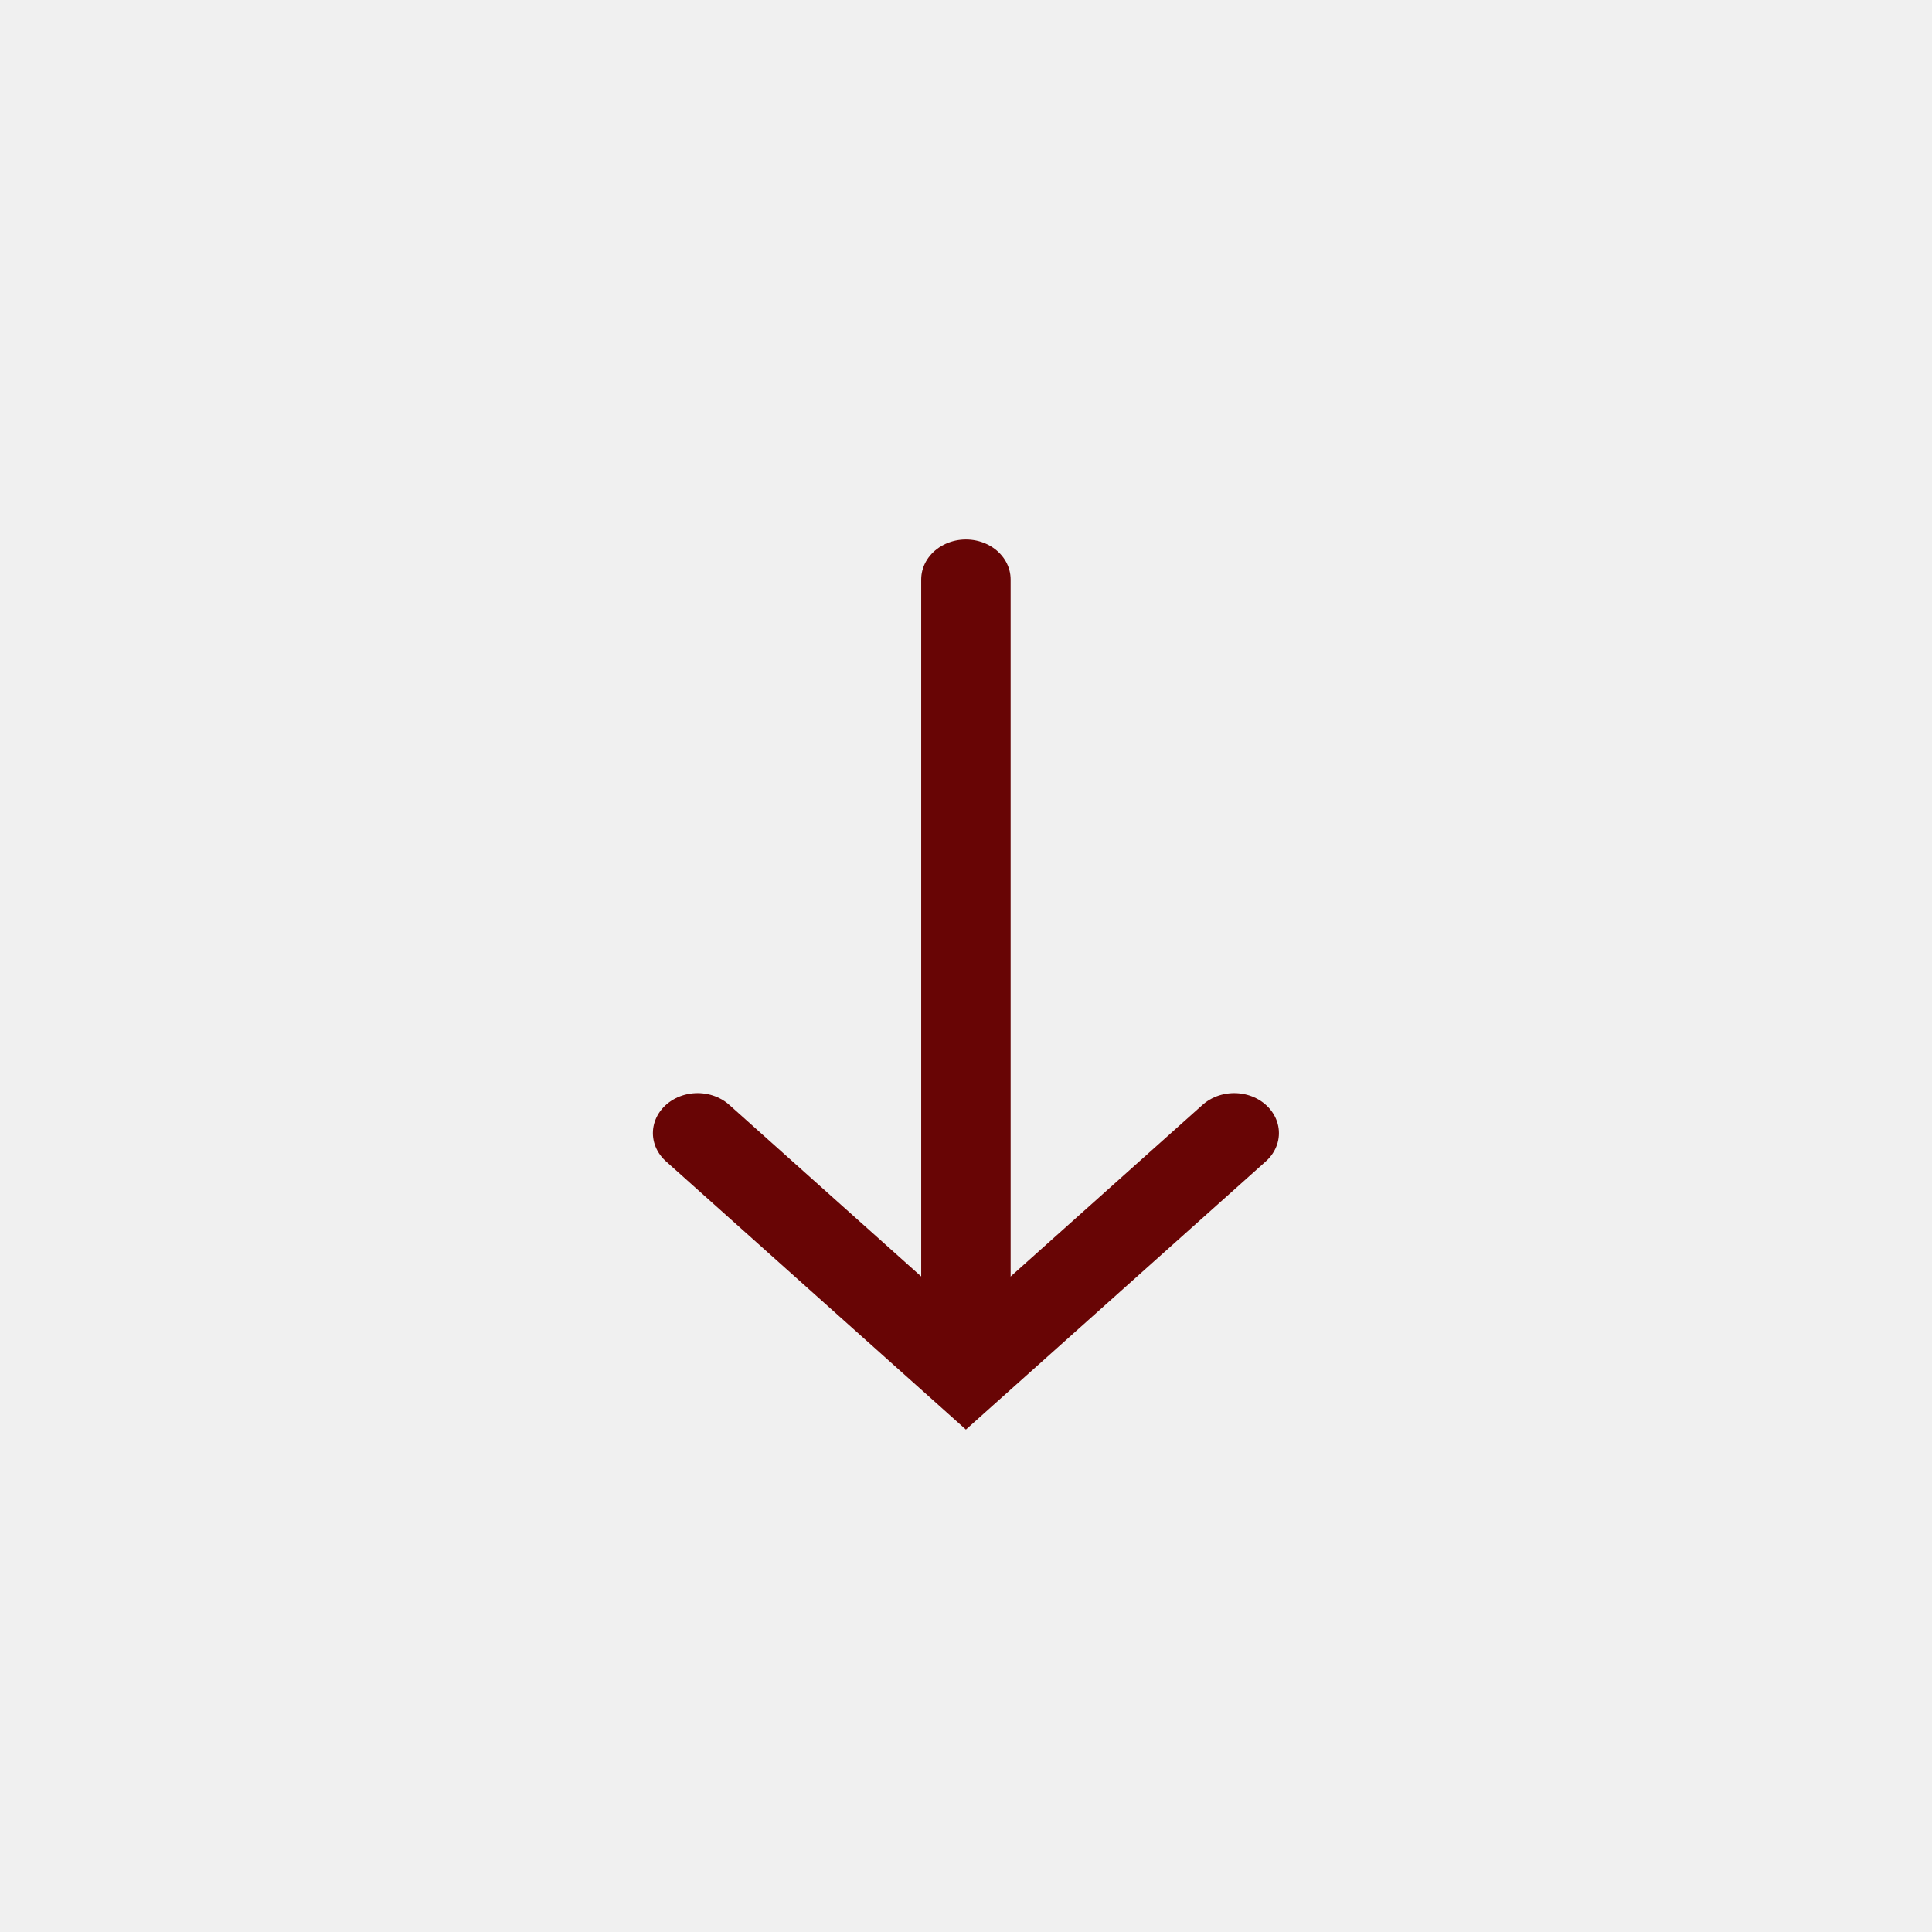
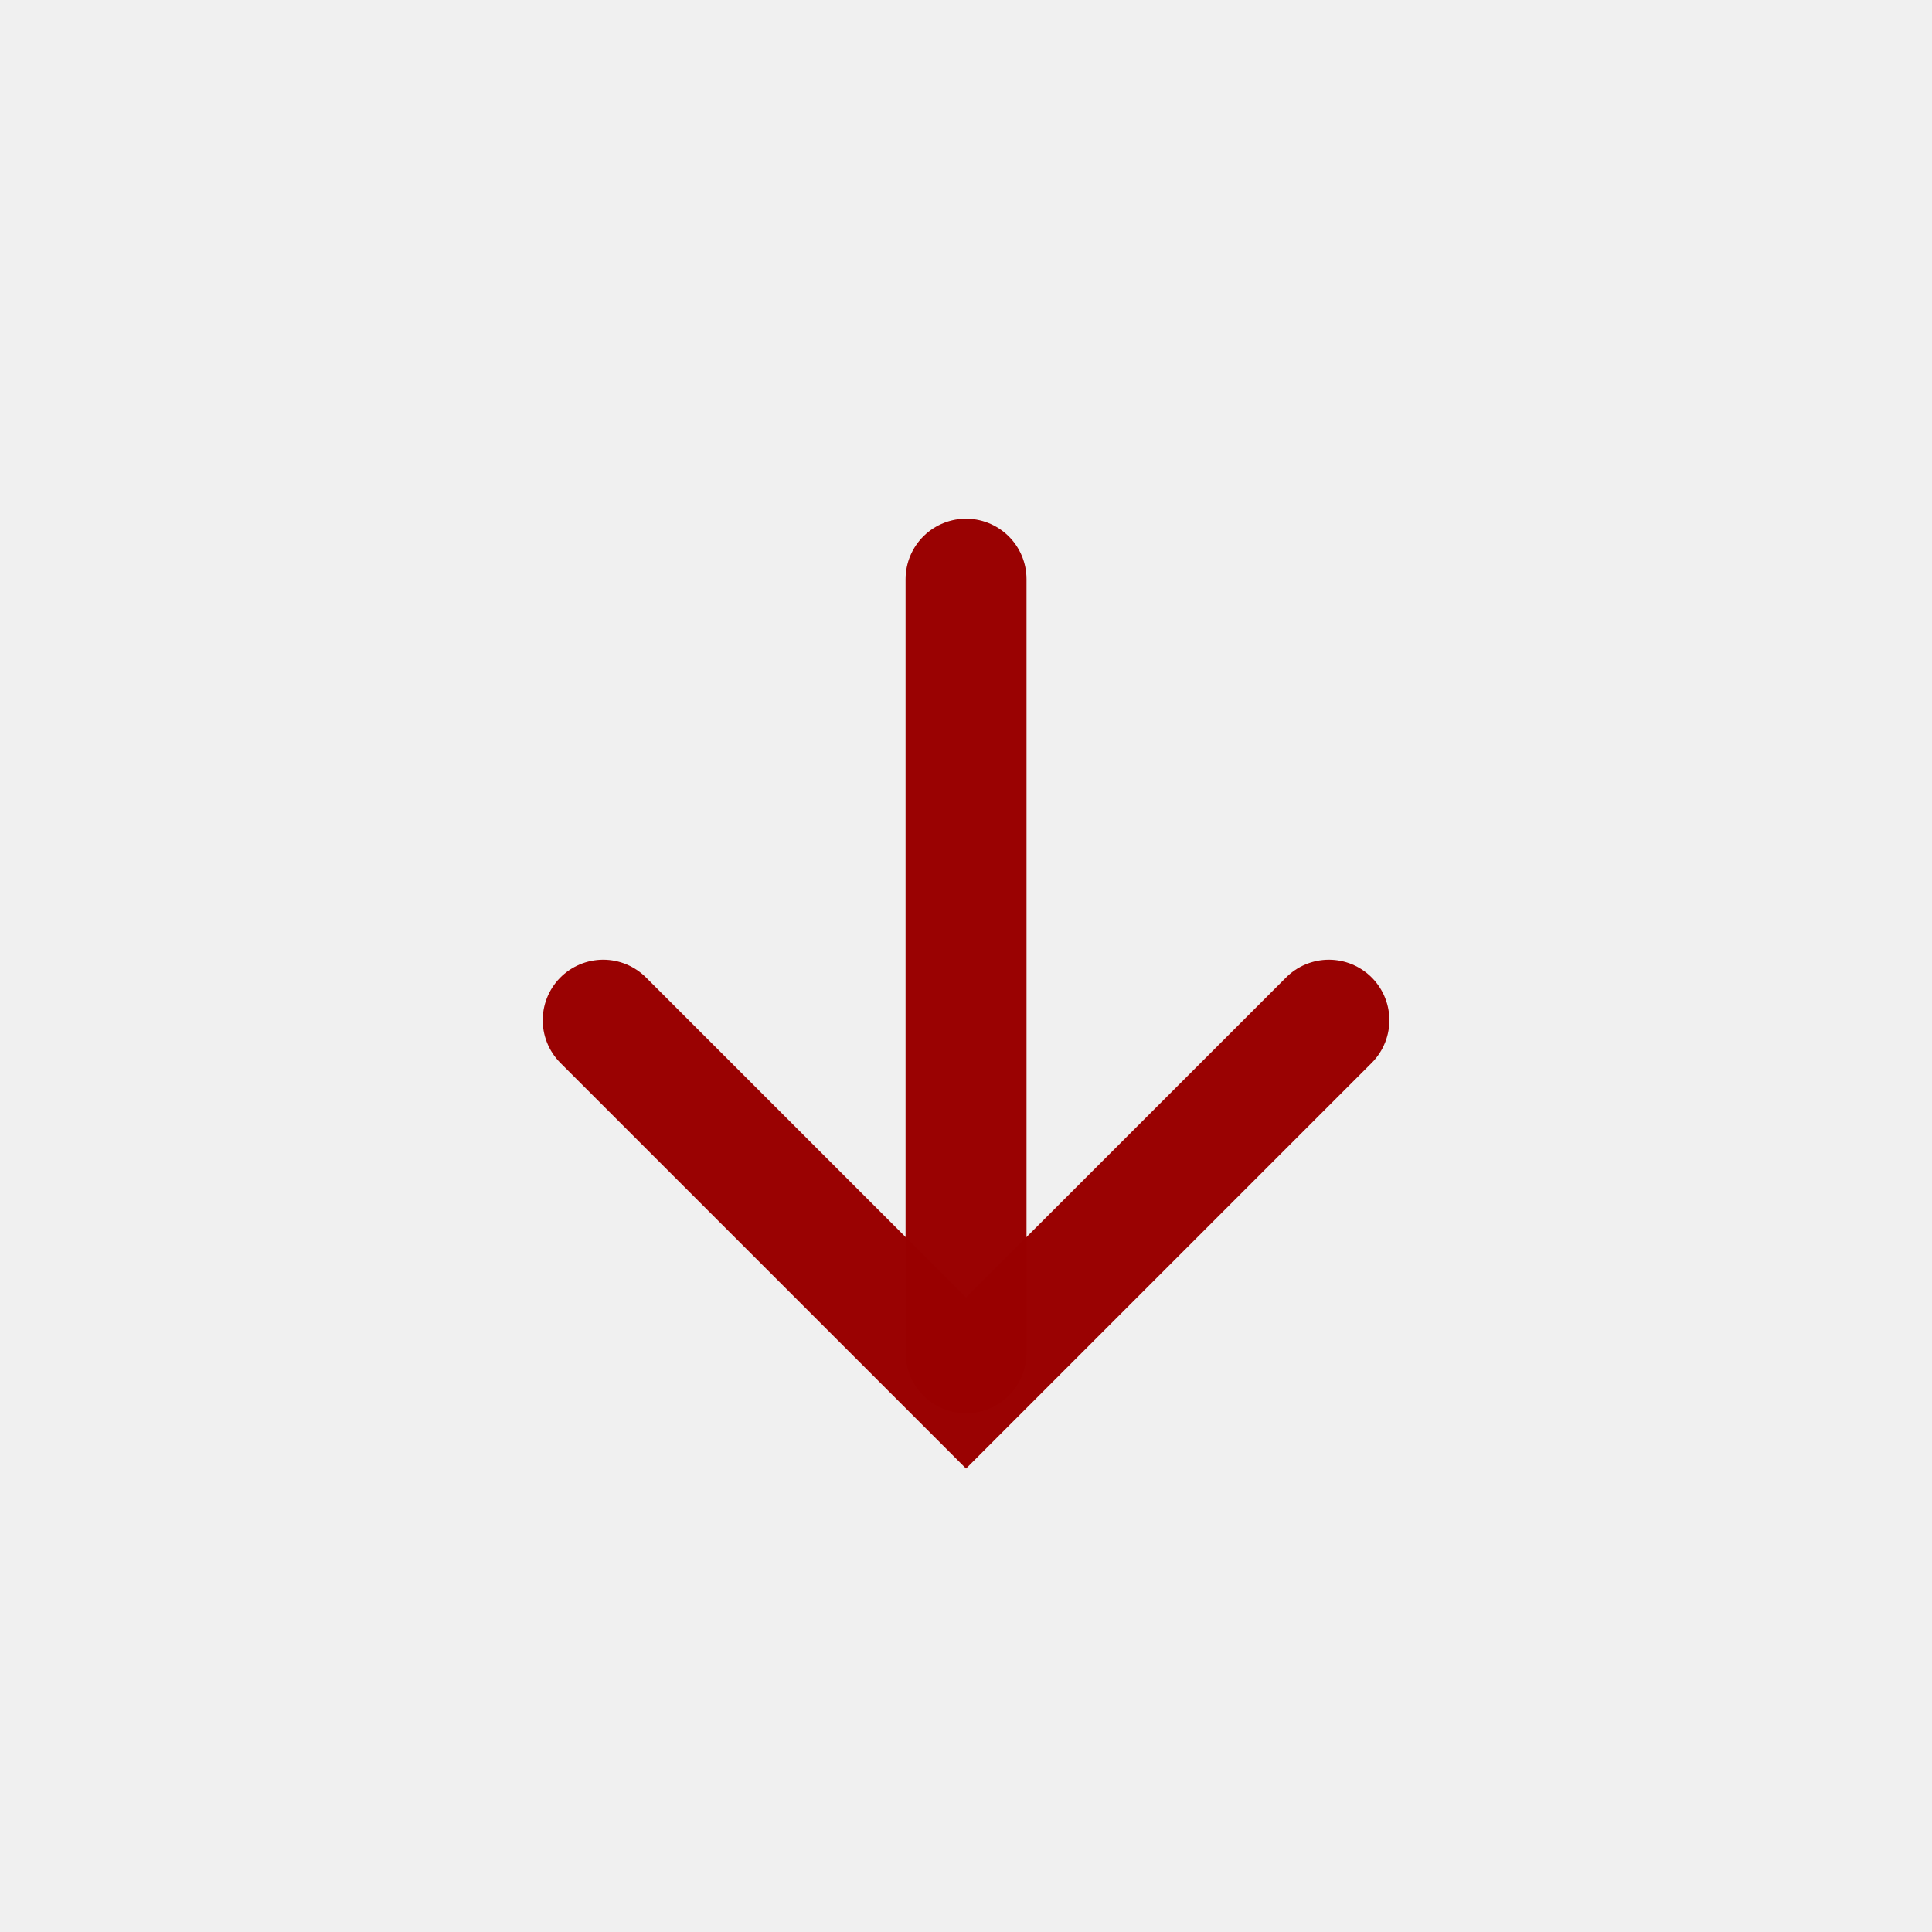
- <svg xmlns="http://www.w3.org/2000/svg" width="4.233mm" height="4.233mm" viewBox="0 0 4.233 4.233" version="1.1" id="svg1" xml:space="preserve">
+ <svg xmlns="http://www.w3.org/2000/svg" width="16" height="16" viewBox="0 0 4.233 4.233" version="1.1" id="svg1" xml:space="preserve">
  <defs id="defs1">
-     <marker style="overflow:visible" id="ArrowWideRounded" refX="0" refY="0" orient="auto-start-reverse" markerWidth="1" markerHeight="1" viewBox="0 0 1 1" preserveAspectRatio="xMidYMid">
-       <path style="fill:none;stroke:context-stroke;stroke-width:1;stroke-linecap:round" d="M 3,-3 0,0 3,3" transform="rotate(180,0.125,0)" id="path40" />
-     </marker>
-     <marker style="overflow:visible" id="ArrowWideRounded-7" refX="0" refY="0" orient="auto-start-reverse" markerWidth="1" markerHeight="1" viewBox="0 0 1 1" preserveAspectRatio="xMidYMid">
-       <path style="fill:none;stroke:context-stroke;stroke-width:1;stroke-linecap:round" d="M 3,-3 0,0 3,3" transform="rotate(180,0.125,0)" id="path40-5" />
+     <marker style="overflow:visible" id="ArrowWideRounded-7_reversed" refX="0" refY="0" orient="auto" markerWidth="1" markerHeight="1" viewBox="0 0 1 1" preserveAspectRatio="xMidYMid">
+       <g transform="scale(-1)" id="g12">
+         <path style="fill:none;stroke:context-stroke;stroke-width:1;stroke-linecap:round" d="M 3,-3 0,0 3,3" transform="rotate(180,0.125,0)" id="path12" />
+       </g>
    </marker>
  </defs>
  <g id="layer1" transform="translate(-230.0144,-21.96605)" style="display:inline">
-     <g id="g22" transform="matrix(1.070751,0,0,0.9575476,-15.55112,0.8606553)">
-       <ellipse style="display:inline;fill:none;stroke:#ffffff;stroke-width:0.183;stroke-linecap:round;stroke-linejoin:round;stroke-dasharray:none;stroke-opacity:1" id="path18-7" cx="221.04" cy="25.198" rx="0.325" ry="0.236" />
-       <ellipse style="display:inline;fill:none;stroke:#ffffff;stroke-width:0.183;stroke-linecap:round;stroke-linejoin:round;stroke-dasharray:none;stroke-opacity:1" id="path18-7-2" cx="222.426" cy="24.87" rx="0.325" ry="0.236" />
-       <path style="fill:none;stroke:#ffffff;stroke-width:0.183;stroke-linecap:round;stroke-linejoin:round;stroke-dasharray:none;stroke-opacity:1" d="M 221.364,25.177 V 23.291 l 1.39,-0.113 v 1.702" id="path20" />
-       <path style="fill:none;stroke:#066406;stroke-width:0.183;stroke-linecap:round;stroke-linejoin:round;stroke-dasharray:none;stroke-opacity:1;marker-start:url(#ArrowWideRounded)" d="m 226.572,23.367 v 1.77" id="path1" />
-       <path style="display:inline;fill:none;stroke:#680505;stroke-width:0.183;stroke-linecap:round;stroke-linejoin:round;stroke-dasharray:none;stroke-opacity:1;marker-start:url(#ArrowWideRounded-7)" d="M 231.316,25.137 V 23.367" id="path1-5" />
-     </g>
+     <path style="display:inline;fill:none;stroke:#990000;stroke-width:0.265;stroke-linecap:round;stroke-linejoin:round;stroke-dasharray:none;stroke-opacity:0.992;marker-start:url(#ArrowWideRounded-7_reversed)" d="M 232.131,24.93 V 23.235" id="path1-5" />
  </g>
</svg>
